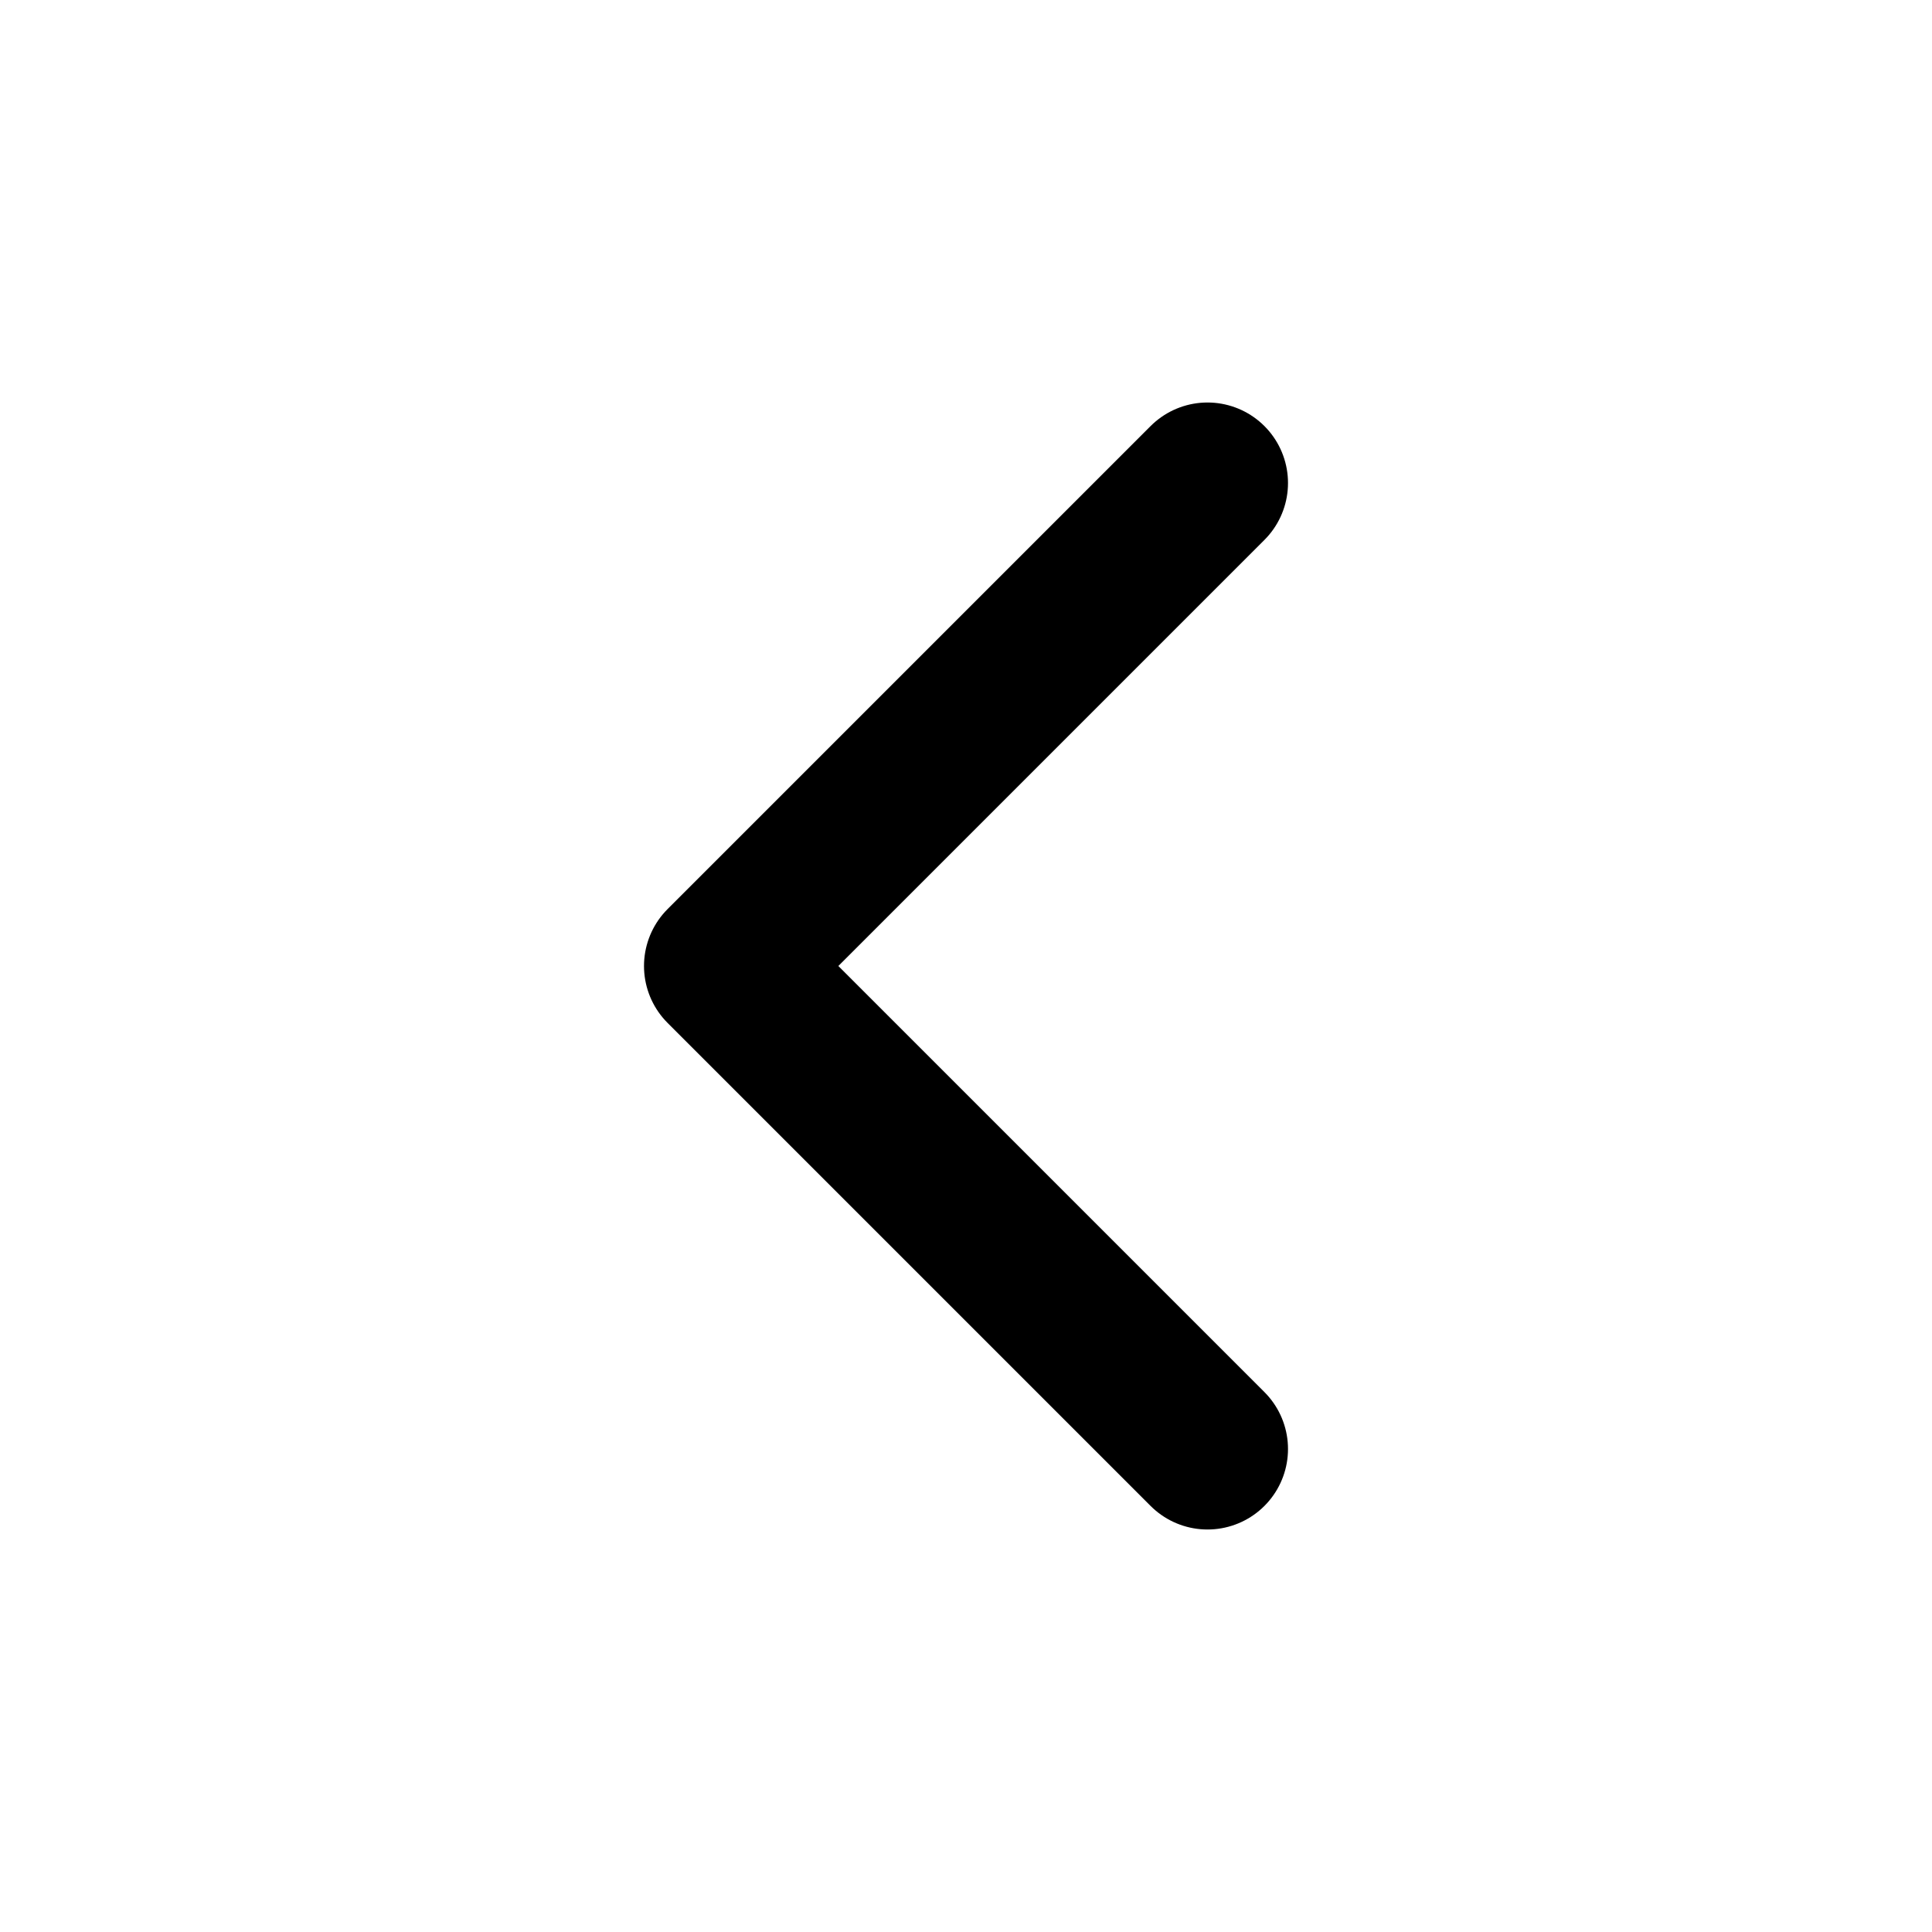
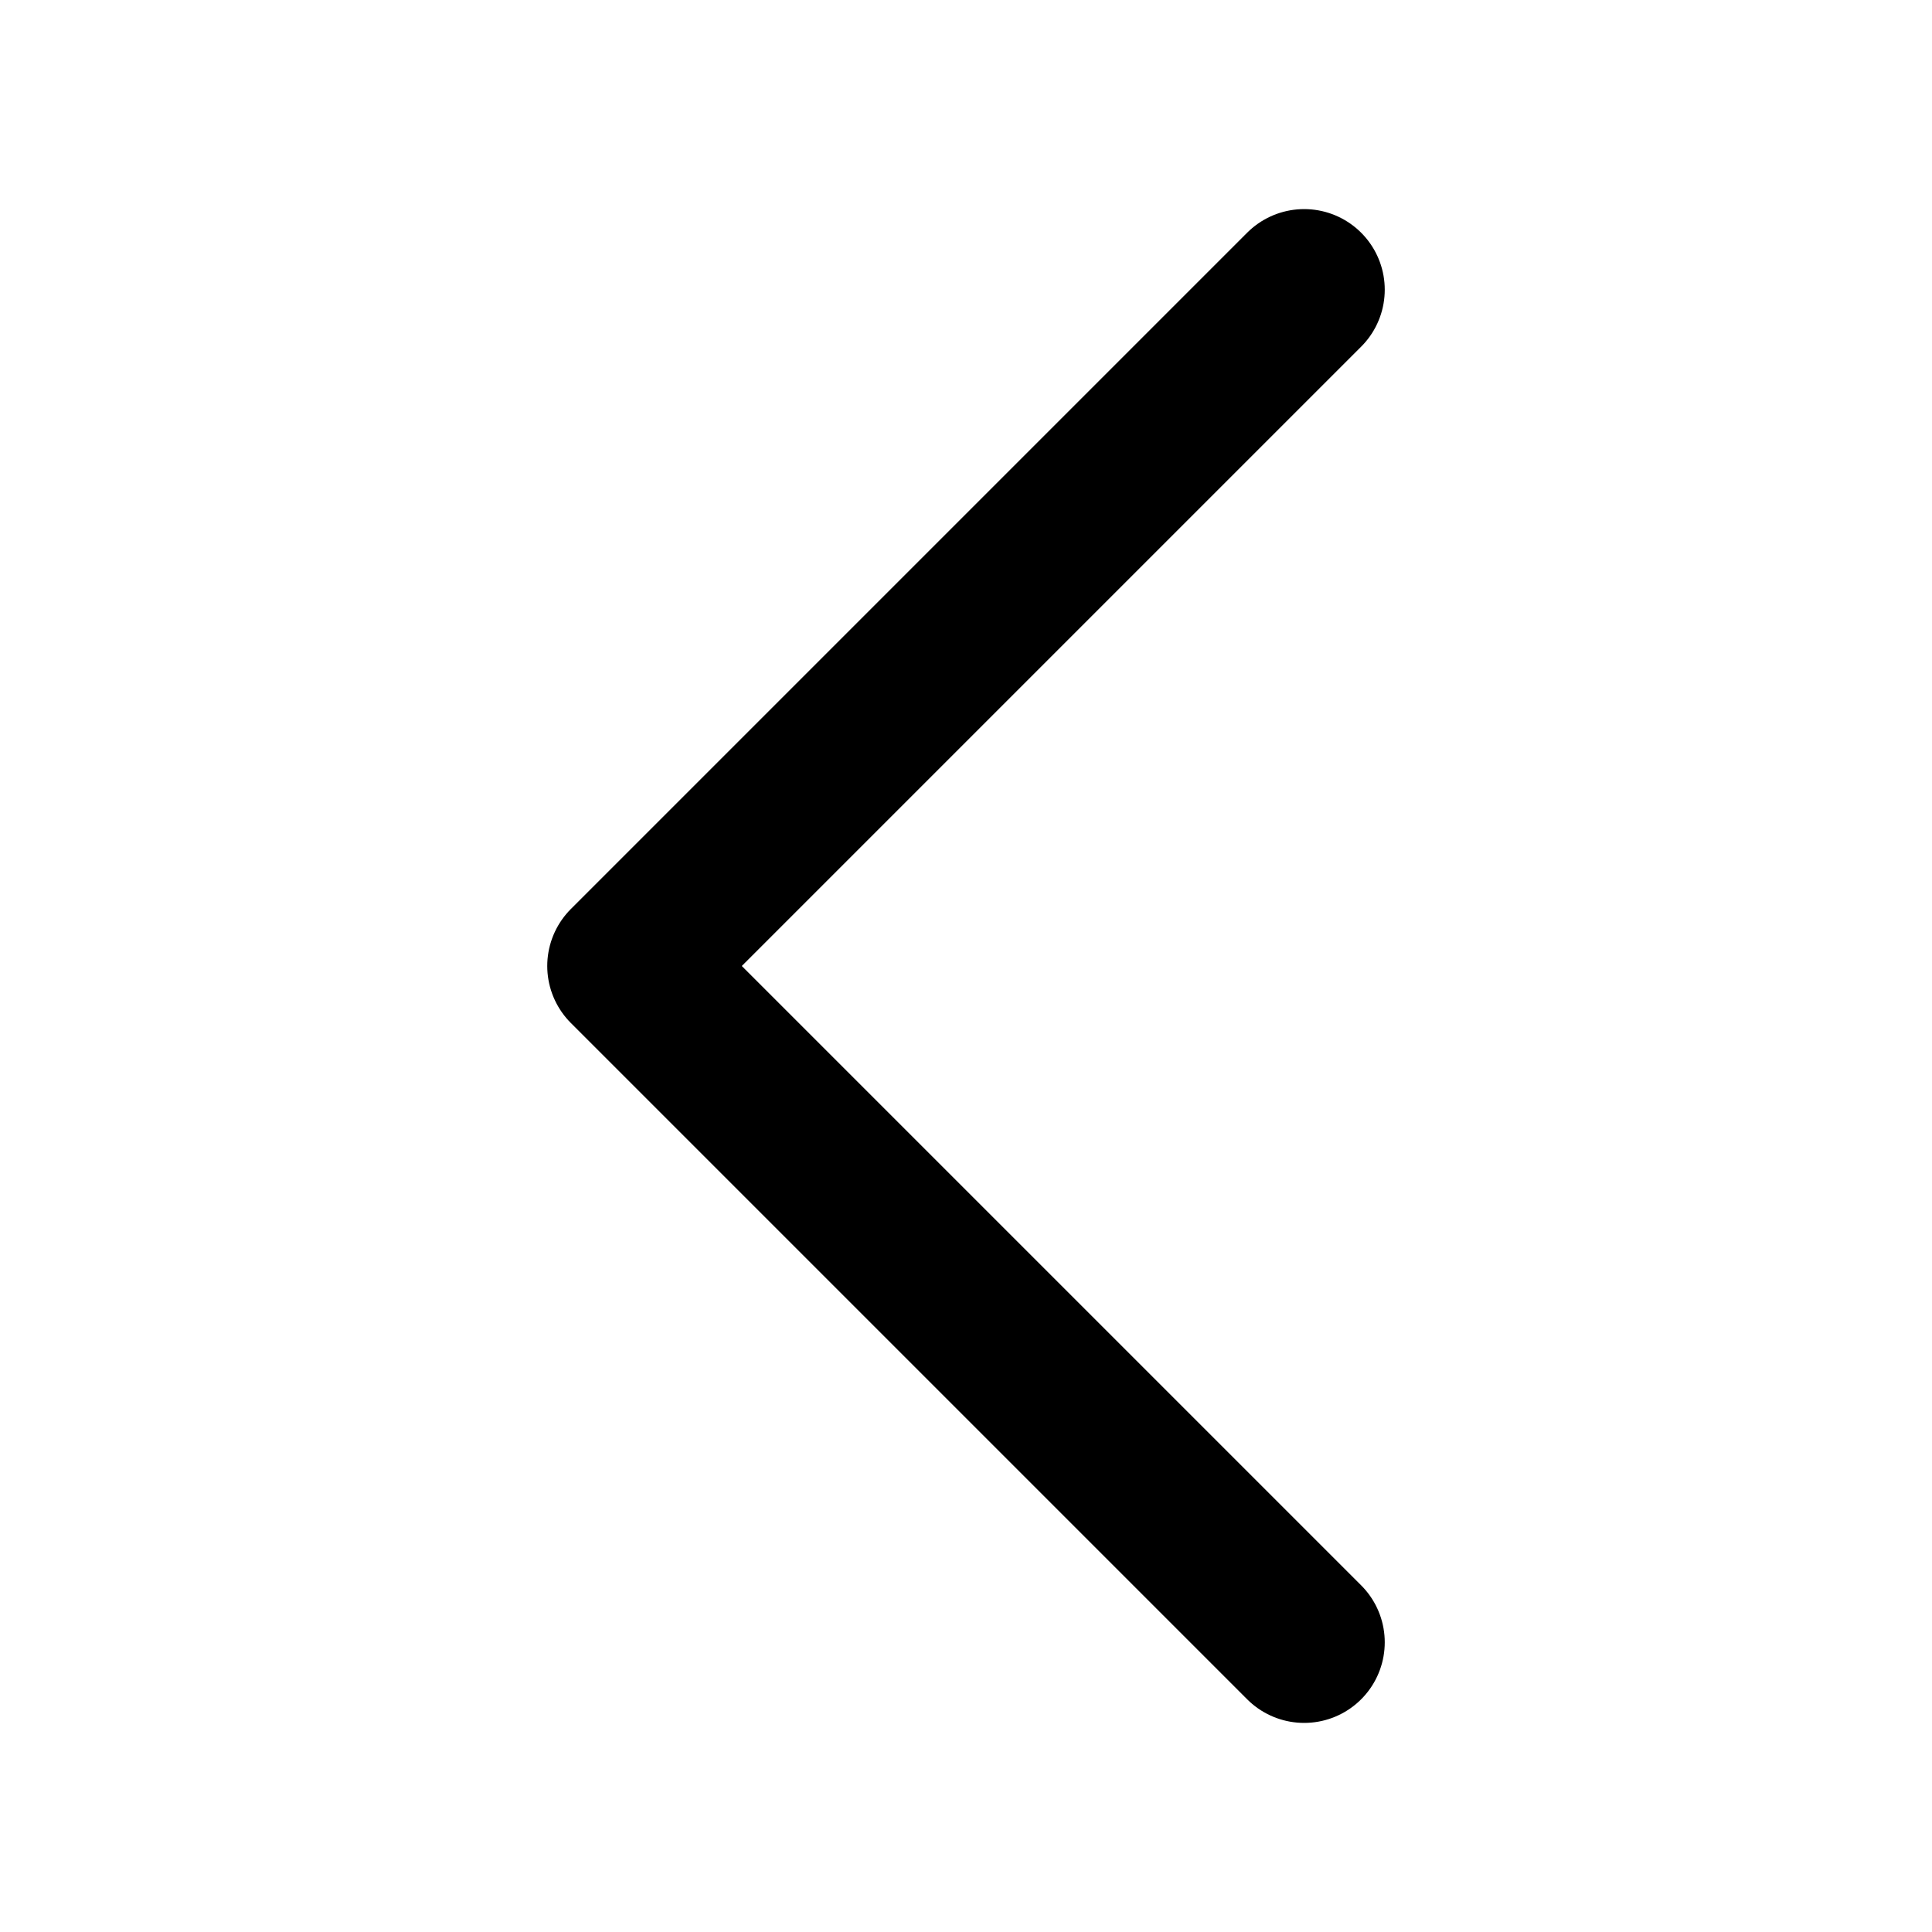
- <svg xmlns="http://www.w3.org/2000/svg" width="24" height="24" viewBox="0 0 24 24" fill="none" stroke="currentColor" stroke-width="2" stroke-linecap="round" stroke-linejoin="round">
+ <svg xmlns="http://www.w3.org/2000/svg" width="24" height="24" viewBox="3.43 3.43 17.14 17.14" fill="none" stroke="currentColor" stroke-width="1.43" stroke-linecap="round" stroke-linejoin="round">
  <path d="m15 18-6-6 6-6" />
</svg>
